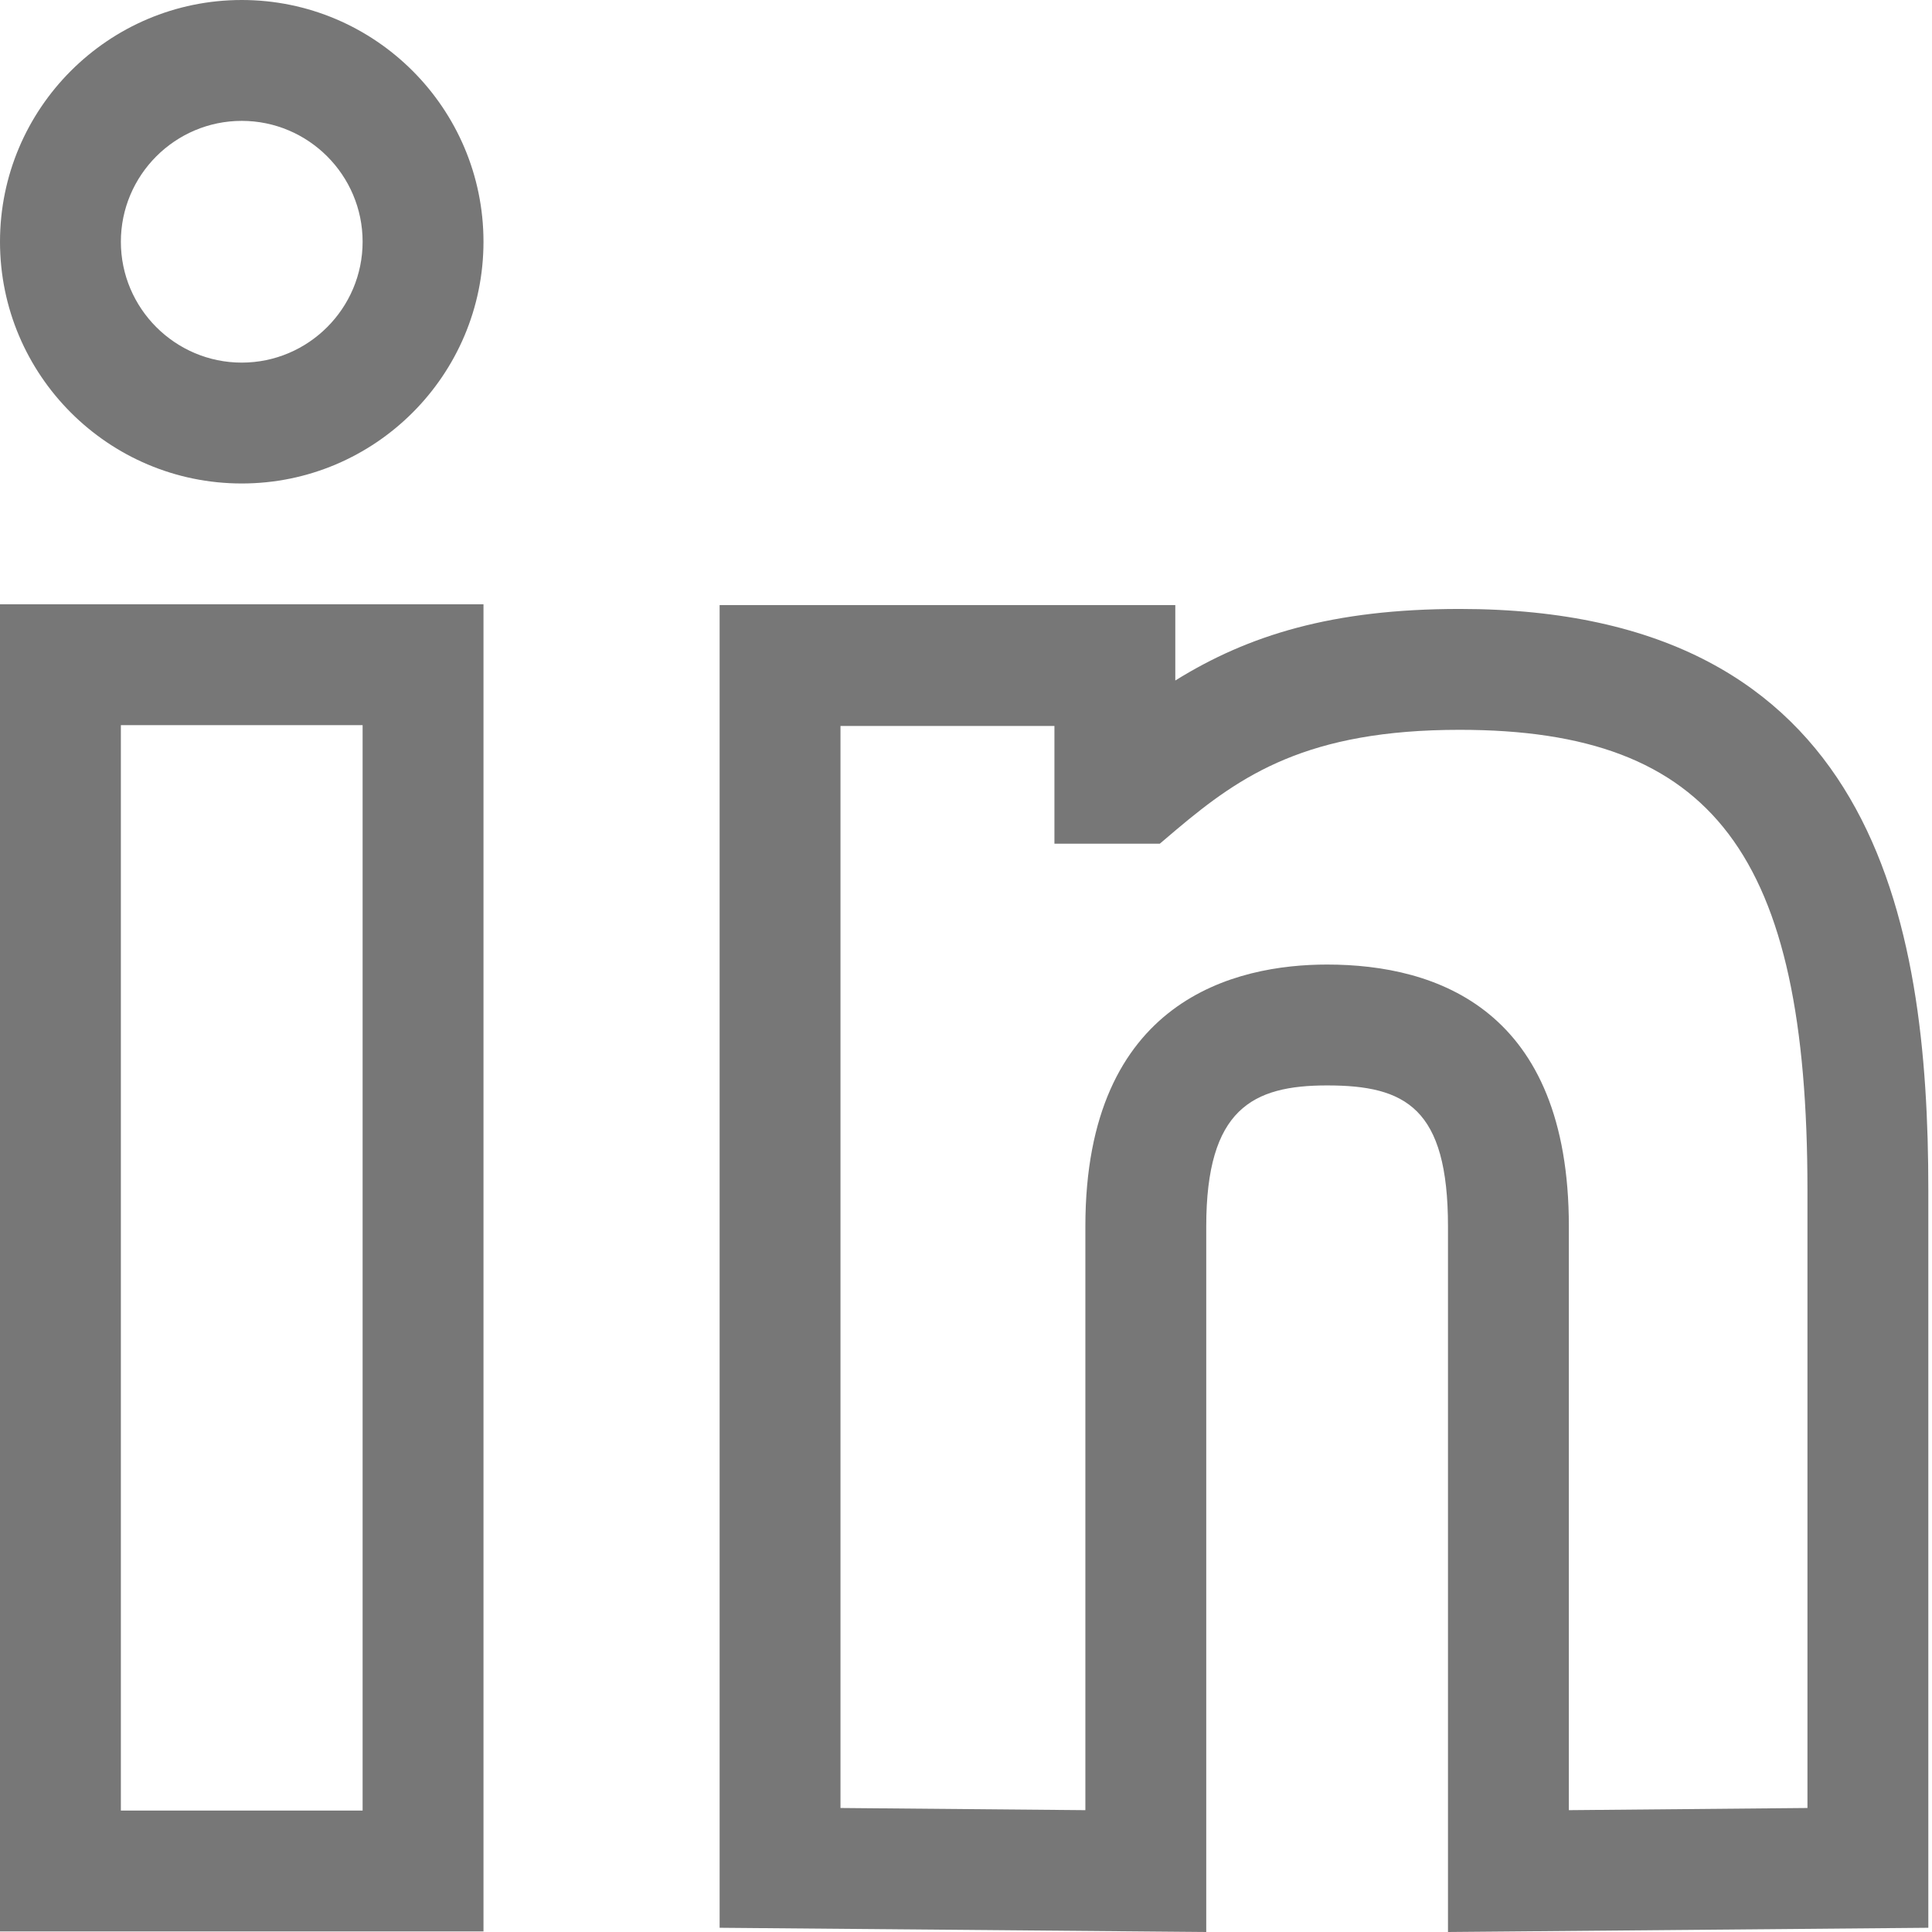
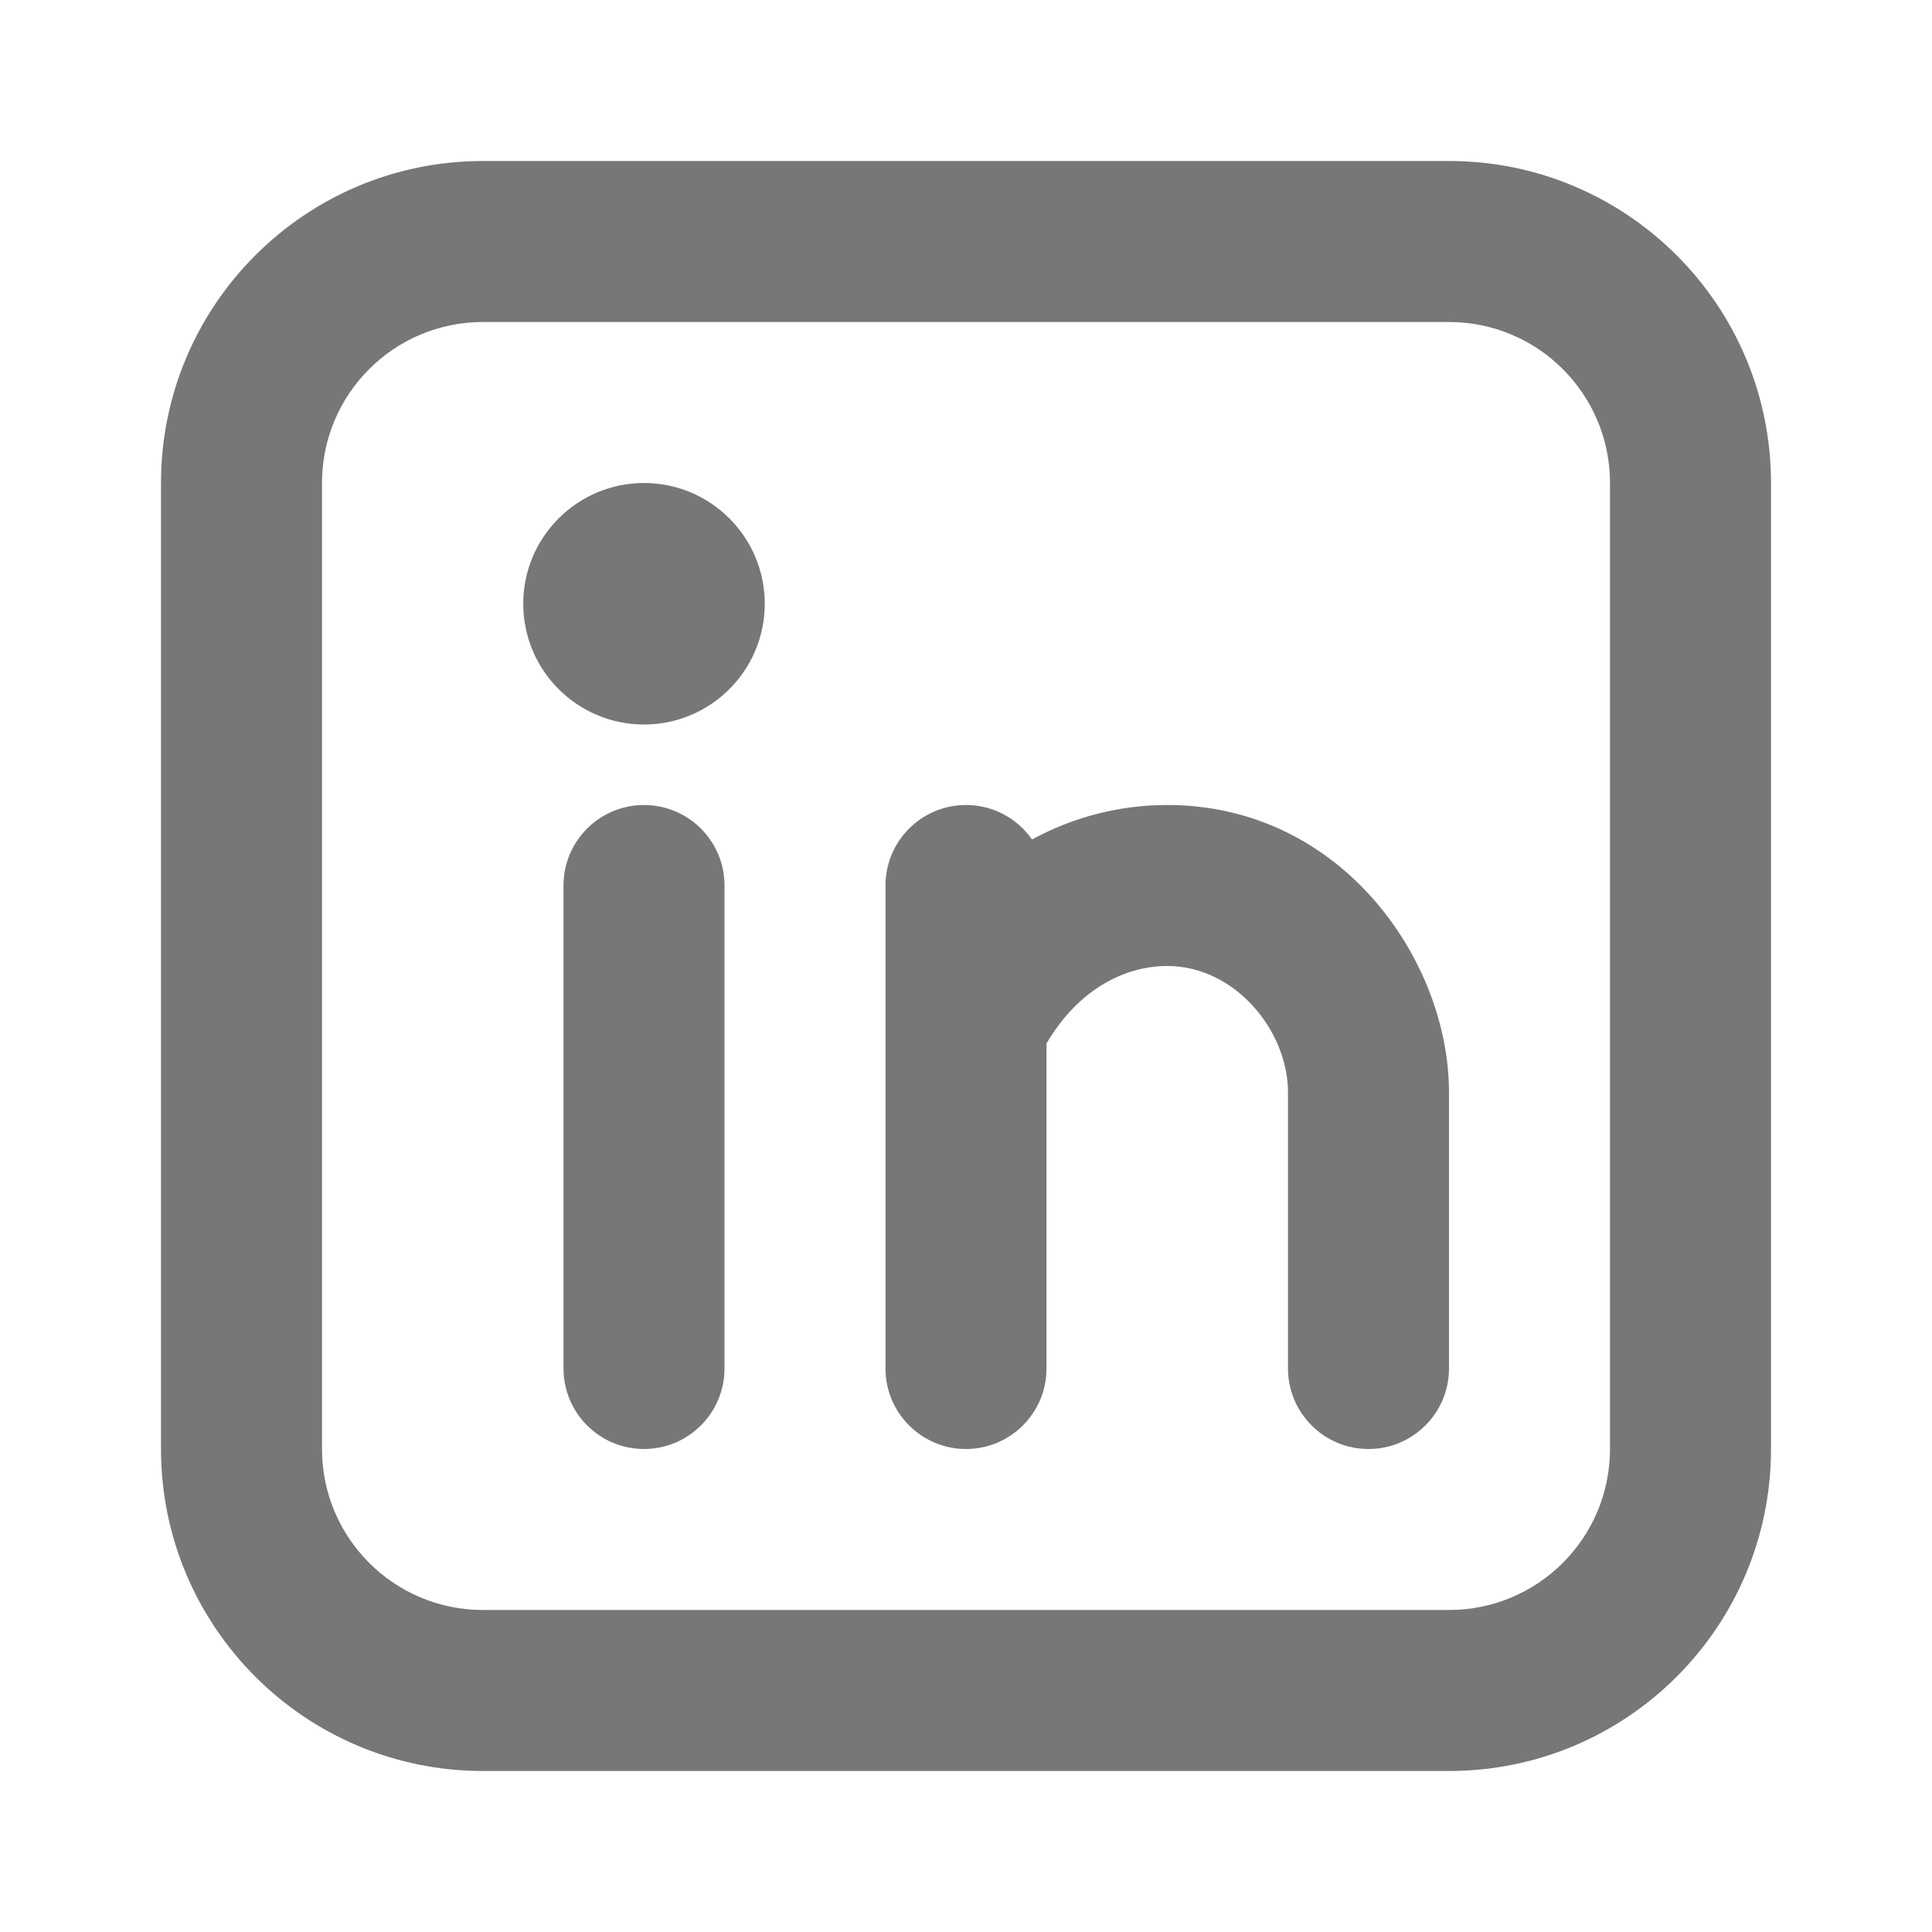
- <svg xmlns="http://www.w3.org/2000/svg" fill="#777" width="800px" height="800px" viewBox="0 0 1920 1920">
-   <path d="M1168 601.321v74.955c72.312-44.925 155.796-71.11 282.643-71.11 412.852 0 465.705 308.588 465.705 577.417v733.213L1438.991 1920v-701.261c0-117.718-42.162-140.06-120.12-140.06-74.114 0-120.12 23.423-120.12 140.06V1920l-483.604-4.204V601.32H1168Zm-687.52-.792v1318.918H0V600.53h480.48Zm-120.12 120.12H120.12v1078.678h240.24V720.65Zm687.52.792H835.267v1075.316l243.364 2.162v-580.18c0-226.427 150.51-260.18 240.24-260.18 109.55 0 240.24 45.165 240.24 260.18v580.18l237.117-2.162v-614.174c0-333.334-93.573-457.298-345.585-457.298-151.472 0-217.057 44.925-281.322 98.98l-16.696 14.173H1047.88V721.441ZM240.24 0c132.493 0 240.24 107.748 240.24 240.24 0 132.493-107.747 240.24-240.24 240.24C107.748 480.48 0 372.733 0 240.24 0 107.748 107.748 0 240.24 0Zm0 120.12c-66.186 0-120.12 53.934-120.12 120.12s53.934 120.12 120.12 120.12 120.12-53.934 120.12-120.12-53.934-120.12-120.12-120.12Z" fill-rule="evenodd" />
+ <svg xmlns="http://www.w3.org/2000/svg" width="800px" height="800px" viewBox="0 0 24 24" fill="none">
+   <path fill-rule="evenodd" clip-rule="evenodd" d="M6 2C3.791 2 2 3.791 2 6V18C2 20.209 3.791 22 6 22H18C20.209 22 22 20.209 22 18V6C22 3.791 20.209 2 18 2H6ZM4 6C4 4.895 4.895 4 6 4H18C19.105 4 20 4.895 20 6V18C20 19.105 19.105 20 18 20H6C4.895 20 4 19.105 4 18V6ZM9 11C9 10.448 8.552 10 8 10C7.448 10 7 10.448 7 11V17C7 17.552 7.448 18 8 18C8.552 18 9 17.552 9 17V11ZM9.5 7.5C9.5 8.328 8.828 9 8 9C7.172 9 6.5 8.328 6.5 7.5C6.5 6.672 7.172 6 8 6C8.828 6 9.5 6.672 9.5 7.5ZM12 10C12.339 10 12.639 10.169 12.82 10.428C13.333 10.15 13.904 10 14.5 10C16.659 10 18 11.926 18 13.571V13.579V13.586V13.594V13.602V13.609V13.617V13.625V13.632V13.64V13.648V13.655V13.663V13.671V13.679V13.687V13.694V13.702V13.71V13.718V13.726V13.734V13.742V13.75V13.758V13.765V13.774V13.781V13.79V13.798V13.806V13.814V13.822V13.83V13.838V13.846V13.854V13.863V13.871V13.879V13.887V13.895V13.903V13.912V13.92V13.928V13.937V13.945V13.953V13.961V13.97V13.978V13.987V13.995V14.003V14.012V14.02V14.029V14.037V14.046V14.054V14.062V14.071V14.079V14.088V14.096V14.105V14.114V14.122V14.131V14.139V14.148V14.156V14.165V14.174V14.182V14.191V14.2V14.208V14.217V14.225V14.234V14.243V14.252V14.26V14.269V14.278V14.286V14.295V14.304V14.313V14.321V14.33V14.339V14.348V14.357V14.365V14.374V14.383V14.392V14.4V14.409V14.418V14.427V14.436V14.445V14.454V14.462V14.471V14.48V14.489V14.498V14.507V14.516V14.525V14.534V14.542V14.551V14.56V14.569V14.578V14.587V14.596V14.605V14.614V14.623V14.632V14.641V14.65V14.659V14.667V14.676V14.685V14.694V14.703V14.712V14.721V14.73V14.739V14.748V14.757V14.766V14.775V14.784V14.793V14.802V14.811V14.82V14.829V14.838V14.847V14.856V14.865V14.874V14.883V14.892V14.9V14.909V14.918V14.927V14.936V14.945V14.954V14.963V14.972V14.981V14.99V14.999V15.008V15.017V15.026V15.035V15.044V15.053V15.062V15.07V15.079V15.088V15.097V15.106V15.115V15.124V15.133V15.142V15.15V15.159V15.168V15.177V15.186V15.195V15.204V15.212V15.221V15.23V15.239V15.248V15.257V15.265V15.274V15.283V15.292V15.3V15.309V15.318V15.327V15.335V15.344V15.353V15.362V15.37V15.379V15.388V15.396V15.405V15.414V15.422V15.431V15.44V15.448V15.457V15.466V15.474V15.483V15.491V15.5V15.508V15.517V15.525V15.534V15.543V15.551V15.56V15.568V15.576V15.585V15.593V15.602V15.61V15.619V15.627V15.636V15.644V15.652V15.661V15.669V15.677V15.685V15.694V15.702V15.71V15.719V15.727V15.735V15.743V15.752V15.76V15.768V15.776V15.784V15.792V15.8V15.809V15.817V15.825V15.833V15.841V15.849V15.857V15.865V15.873V15.881V15.889V15.896V15.904V15.912V15.92V15.928V15.936V15.944V15.951V15.959V15.967V15.975V15.982V15.99V15.998V16.006V16.013V16.021V16.028V16.036V16.044V16.051V16.059V16.066V16.074V16.081V16.089V16.096V16.103V16.111V16.118V16.125V16.133V16.14V16.148V16.155V16.162V16.169V16.176V16.184V16.191V16.198V16.205V16.212V16.219V16.226V16.233V16.24V16.247V16.254V16.261V16.268V16.275V16.282V16.289V16.295V16.302V16.309V16.316V16.322V16.329V16.336V16.343V16.349V16.356V16.362V16.369V16.375V16.382V16.388V16.395V16.401V16.407V16.414V16.42V16.427V16.433V16.439V16.445V16.451V16.458V16.464V16.47V16.476V16.482V16.488V16.494V16.5V16.506V16.512V16.518V16.524V16.529V16.535V16.541V16.547V16.552V16.558V16.564V16.57V16.575V16.581V16.586V16.592V16.597V16.603V16.608V16.613V16.619V16.624V16.629V16.635V16.64V16.645V16.65V16.655V16.66V16.666V16.671V16.676V16.681V16.686V16.69V16.695V16.7V16.705V16.71V16.714V16.719V16.724V16.728V16.733V16.738V16.742V16.747V16.751V16.756V16.76V16.764V16.769V16.773V16.777V16.781V16.785V16.79V16.794V16.798V16.802V16.806V16.81V16.814V16.818V16.822V16.825V16.829V16.833V16.837V16.84V16.844V16.847V16.851V16.855V16.858V16.861V16.865V16.868V16.872V16.875V16.878V16.881V16.884V16.887V16.891V16.894V16.897V16.9V16.902V16.905V16.908V16.911V16.914V16.916V16.919V16.922V16.924V16.927V16.93V16.932V16.934V16.937V16.939V16.942V16.944V16.946V16.948V16.95V16.952V16.954V16.956V16.958V16.96V16.962V16.964V16.966V16.968V16.969V16.971V16.973V16.974V16.976V16.977V16.979V16.98V16.981V16.983V16.984V16.985V16.986V16.987V16.988V16.989V16.99V16.991V16.992V16.993V16.994V16.995V16.995V16.996V16.997V16.997V16.998V16.998V16.998V16.999V16.999V16.999V17V17V17V17C18 17 18 17 18 17C18 17.552 17.552 18 17 18C16.448 18 16 17.552 16 17C16 17 16 17 16 17V17V17V17V16.999V16.999V16.999V16.998V16.998V16.998V16.997V16.997V16.996V16.995V16.995V16.994V16.993V16.992V16.991V16.99V16.989V16.988V16.987V16.986V16.985V16.984V16.983V16.981V16.98V16.979V16.977V16.976V16.974V16.973V16.971V16.969V16.968V16.966V16.964V16.962V16.96V16.958V16.956V16.954V16.952V16.95V16.948V16.946V16.944V16.942V16.939V16.937V16.934V16.932V16.93V16.927V16.924V16.922V16.919V16.916V16.914V16.911V16.908V16.905V16.902V16.9V16.897V16.894V16.891V16.887V16.884V16.881V16.878V16.875V16.872V16.868V16.865V16.861V16.858V16.855V16.851V16.847V16.844V16.84V16.837V16.833V16.829V16.825V16.822V16.818V16.814V16.81V16.806V16.802V16.798V16.794V16.79V16.785V16.781V16.777V16.773V16.769V16.764V16.76V16.756V16.751V16.747V16.742V16.738V16.733V16.728V16.724V16.719V16.714V16.71V16.705V16.7V16.695V16.69V16.686V16.681V16.676V16.671V16.666V16.66V16.655V16.65V16.645V16.64V16.635V16.629V16.624V16.619V16.613V16.608V16.603V16.597V16.592V16.586V16.581V16.575V16.57V16.564V16.558V16.552V16.547V16.541V16.535V16.529V16.524V16.518V16.512V16.506V16.5V16.494V16.488V16.482V16.476V16.47V16.464V16.458V16.451V16.445V16.439V16.433V16.427V16.42V16.414V16.407V16.401V16.395V16.388V16.382V16.375V16.369V16.362V16.356V16.349V16.343V16.336V16.329V16.322V16.316V16.309V16.302V16.295V16.289V16.282V16.275V16.268V16.261V16.254V16.247V16.24V16.233V16.226V16.219V16.212V16.205V16.198V16.191V16.184V16.176V16.169V16.162V16.155V16.148V16.14V16.133V16.125V16.118V16.111V16.103V16.096V16.089V16.081V16.074V16.066V16.059V16.051V16.044V16.036V16.028V16.021V16.013V16.006V15.998V15.99V15.982V15.975V15.967V15.959V15.951V15.944V15.936V15.928V15.92V15.912V15.904V15.896V15.889V15.881V15.873V15.865V15.857V15.849V15.841V15.833V15.825V15.817V15.809V15.8V15.792V15.784V15.776V15.768V15.76V15.752V15.743V15.735V15.727V15.719V15.71V15.702V15.694V15.685V15.677V15.669V15.661V15.652V15.644V15.636V15.627V15.619V15.61V15.602V15.593V15.585V15.576V15.568V15.56V15.551V15.543V15.534V15.525V15.517V15.508V15.5V15.491V15.483V15.474V15.466V15.457V15.448V15.44V15.431V15.422V15.414V15.405V15.396V15.388V15.379V15.37V15.362V15.353V15.344V15.335V15.327V15.318V15.309V15.3V15.292V15.283V15.274V15.265V15.257V15.248V15.239V15.23V15.221V15.212V15.204V15.195V15.186V15.177V15.168V15.159V15.15V15.142V15.133V15.124V15.115V15.106V15.097V15.088V15.079V15.07V15.062V15.053V15.044V15.035V15.026V15.017V15.008V14.999V14.99V14.981V14.972V14.963V14.954V14.945V14.936V14.927V14.918V14.909V14.9V14.892V14.883V14.874V14.865V14.856V14.847V14.838V14.829V14.82V14.811V14.802V14.793V14.784V14.775V14.766V14.757V14.748V14.739V14.73V14.721V14.712V14.703V14.694V14.685V14.676V14.667V14.659V14.65V14.641V14.632V14.623V14.614V14.605V14.596V14.587V14.578V14.569V14.56V14.551V14.542V14.534V14.525V14.516V14.507V14.498V14.489V14.48V14.471V14.462V14.454V14.445V14.436V14.427V14.418V14.409V14.4V14.392V14.383V14.374V14.365V14.357V14.348V14.339V14.33V14.321V14.313V14.304V14.295V14.286V14.278V14.269V14.26V14.252V14.243V14.234V14.225V14.217V14.208V14.2V14.191V14.182V14.174V14.165V14.156V14.148V14.139V14.131V14.122V14.114V14.105V14.096V14.088V14.079V14.071V14.062V14.054V14.046V14.037V14.029V14.02V14.012V14.003V13.995V13.987V13.978V13.97V13.961V13.953V13.945V13.937V13.928V13.92V13.912V13.903V13.895V13.887V13.879V13.871V13.863V13.854V13.846V13.838V13.83V13.822V13.814V13.806V13.798V13.79V13.781V13.774V13.765V13.758V13.75V13.742V13.734V13.726V13.718V13.71V13.702V13.694V13.687V13.679V13.671V13.663V13.655V13.648V13.64V13.632V13.625V13.617V13.609V13.602V13.594V13.586V13.579V13.571C16 12.803 15.341 12 14.5 12C13.976 12 13.397 12.285 13 12.963V12.966V12.976V12.986V12.997V13.007V13.017V13.028V13.038V13.049V13.059V13.069V13.08V13.091V13.101V13.111V13.122V13.133V13.143V13.154V13.164V13.175V13.185V13.196V13.207V13.217V13.228V13.239V13.25V13.26V13.271V13.282V13.293V13.303V13.314V13.325V13.336V13.346V13.357V13.368V13.379V13.39V13.401V13.412V13.422V13.433V13.444V13.455V13.466V13.477V13.488V13.499V13.51V13.521V13.532V13.543V13.554V13.565V13.576V13.587V13.598V13.609V13.62V13.631V13.642V13.653V13.665V13.676V13.687V13.698V13.709V13.72V13.731V13.742V13.754V13.765V13.776V13.787V13.798V13.809V13.821V13.832V13.843V13.854V13.865V13.877V13.888V13.899V13.91V13.921V13.933V13.944V13.955V13.966V13.977V13.989V14V14.011V14.023V14.034V14.045V14.056V14.068V14.079V14.09V14.101V14.113V14.124V14.135V14.146V14.158V14.169V14.18V14.191V14.203V14.214V14.225V14.236V14.248V14.259V14.27V14.281V14.293V14.304V14.315V14.326V14.338V14.349V14.36V14.371V14.383V14.394V14.405V14.416V14.428V14.439V14.45V14.461V14.472V14.483V14.495V14.506V14.517V14.528V14.54V14.551V14.562V14.573V14.584V14.595V14.606V14.618V14.629V14.64V14.651V14.662V14.673V14.684V14.695V14.706V14.717V14.729V14.74V14.751V14.762V14.773V14.784V14.795V14.806V14.817V14.828V14.839V14.85V14.861V14.872V14.883V14.894V14.905V14.915V14.926V14.937V14.948V14.959V14.97V14.981V14.992V15.002V15.013V15.024V15.035V15.046V15.056V15.067V15.078V15.088V15.099V15.11V15.12V15.131V15.142V15.152V15.163V15.174V15.184V15.195V15.206V15.216V15.227V15.237V15.248V15.258V15.269V15.279V15.29V15.3V15.31V15.321V15.331V15.341V15.352V15.362V15.373V15.383V15.393V15.403V15.414V15.424V15.434V15.444V15.454V15.464V15.475V15.485V15.495V15.505V15.515V15.525V15.535V15.545V15.555V15.565V15.575V15.585V15.595V15.605V15.614V15.624V15.634V15.644V15.654V15.663V15.673V15.683V15.693V15.702V15.712V15.721V15.731V15.741V15.75V15.76V15.769V15.779V15.788V15.797V15.807V15.816V15.826V15.835V15.844V15.853V15.863V15.872V15.881V15.89V15.899V15.909V15.918V15.927V15.936V15.945V15.954V15.963V15.972V15.981V15.989V15.998V16.007V16.016V16.025V16.033V16.042V16.051V16.059V16.068V16.077V16.085V16.094V16.102V16.111V16.119V16.128V16.136V16.144V16.153V16.161V16.169V16.178V16.186V16.194V16.202V16.21V16.218V16.226V16.234V16.242V16.25V16.258V16.266V16.274V16.282V16.29V16.297V16.305V16.313V16.32V16.328V16.336V16.343V16.351V16.358V16.366V16.373V16.38V16.388V16.395V16.402V16.41V16.417V16.424V16.431V16.438V16.445V16.452V16.459V16.466V16.473V16.48V16.487V16.494V16.5V16.507V16.514V16.52V16.527V16.534V16.54V16.547V16.553V16.559V16.566V16.572V16.578V16.585V16.591V16.597V16.603V16.609V16.615V16.621V16.627V16.633V16.639V16.645V16.651V16.657V16.662V16.668V16.674V16.679V16.685V16.69V16.696V16.701V16.706V16.712V16.717V16.722V16.727V16.733V16.738V16.743V16.748V16.753V16.758V16.763V16.768V16.772V16.777V16.782V16.787V16.791V16.796V16.8V16.805V16.809V16.814V16.818V16.822V16.826V16.831V16.835V16.839V16.843V16.847V16.851V16.855V16.859V16.863V16.866V16.87V16.874V16.877V16.881V16.884V16.888V16.891V16.895V16.898V16.901V16.905V16.908V16.911V16.914V16.917V16.92V16.923V16.926V16.929V16.931V16.934V16.937V16.939V16.942V16.944V16.947V16.949V16.952V16.954V16.956V16.958V16.96V16.962V16.965V16.966V16.968V16.97V16.972V16.974V16.976V16.977V16.979V16.98V16.982V16.983V16.985V16.986V16.987V16.988V16.989V16.991V16.991V16.992V16.993V16.994V16.995V16.996V16.996V16.997V16.998V16.998V16.998V16.999V16.999V17V17V17V17V17C13 17.552 12.552 18 12 18C11.448 18 11 17.552 11 17V17V17V17V17V16.999V16.999V16.998V16.998V16.998V16.997V16.996V16.996V16.995V16.994V16.993V16.992V16.991V16.991V16.989V16.988V16.987V16.986V16.985V16.983V16.982V16.98V16.979V16.977V16.976V16.974V16.972V16.97V16.968V16.966V16.965V16.962V16.96V16.958V16.956V16.954V16.952V16.949V16.947V16.944V16.942V16.939V16.937V16.934V16.931V16.929V16.926V16.923V16.92V16.917V16.914V16.911V16.908V16.905V16.901V16.898V16.895V16.891V16.888V16.884V16.881V16.877V16.874V16.87V16.866V16.863V16.859V16.855V16.851V16.847V16.843V16.839V16.835V16.831V16.826V16.822V16.818V16.814V16.809V16.805V16.8V16.796V16.791V16.787V16.782V16.777V16.772V16.768V16.763V16.758V16.753V16.748V16.743V16.738V16.733V16.727V16.722V16.717V16.712V16.706V16.701V16.696V16.69V16.685V16.679V16.674V16.668V16.662V16.657V16.651V16.645V16.639V16.633V16.627V16.621V16.615V16.609V16.603V16.597V16.591V16.585V16.578V16.572V16.566V16.559V16.553V16.547V16.54V16.534V16.527V16.52V16.514V16.507V16.5V16.494V16.487V16.48V16.473V16.466V16.459V16.452V16.445V16.438V16.431V16.424V16.417V16.41V16.402V16.395V16.388V16.38V16.373V16.366V16.358V16.351V16.343V16.336V16.328V16.32V16.313V16.305V16.297V16.29V16.282V16.274V16.266V16.258V16.25V16.242V16.234V16.226V16.218V16.21V16.202V16.194V16.186V16.178V16.169V16.161V16.153V16.144V16.136V16.128V16.119V16.111V16.102V16.094V16.085V16.077V16.068V16.059V16.051V16.042V16.033V16.025V16.016V16.007V15.998V15.989V15.981V15.972V15.963V15.954V15.945V15.936V15.927V15.918V15.909V15.899V15.89V15.881V15.872V15.863V15.853V15.844V15.835V15.826V15.816V15.807V15.797V15.788V15.779V15.769V15.76V15.75V15.741V15.731V15.721V15.712V15.702V15.693V15.683V15.673V15.663V15.654V15.644V15.634V15.624V15.614V15.605V15.595V15.585V15.575V15.565V15.555V15.545V15.535V15.525V15.515V15.505V15.495V15.485V15.475V15.464V15.454V15.444V15.434V15.424V15.414V15.403V15.393V15.383V15.373V15.362V15.352V15.341V15.331V15.321V15.31V15.3V15.29V15.279V15.269V15.258V15.248V15.237V15.227V15.216V15.206V15.195V15.184V15.174V15.163V15.152V15.142V15.131V15.12V15.11V15.099V15.088V15.078V15.067V15.056V15.046V15.035V15.024V15.013V15.002V14.992V14.981V14.97V14.959V14.948V14.937V14.926V14.915V14.905V14.894V14.883V14.872V14.861V14.85V14.839V14.828V14.817V14.806V14.795V14.784V14.773V14.762V14.751V14.74V14.729V14.717V14.706V14.695V14.684V14.673V14.662V14.651V14.64V14.629V14.618V14.606V14.595V14.584V14.573V14.562V14.551V14.54V14.528V14.517V14.506V14.495V14.483V14.472V14.461V14.45V14.439V14.428V14.416V14.405V14.394V14.383V14.371V14.36V14.349V14.338V14.326V14.315V14.304V14.293V14.281V14.27V14.259V14.248V14.236V14.225V14.214V14.203V14.191V14.18V14.169V14.158V14.146V14.135V14.124V14.113V14.101V14.09V14.079V14.068V14.056V14.045V14.034V14.023V14.011V14V13.989V13.977V13.966V13.955V13.944V13.933V13.921V13.91V13.899V13.888V13.877V13.865V13.854V13.843V13.832V13.821V13.809V13.798V13.787V13.776V13.765V13.754V13.742V13.731V13.72V13.709V13.698V13.687V13.676V13.665V13.653V13.642V13.631V13.62V13.609V13.598V13.587V13.576V13.565V13.554V13.543V13.532V13.521V13.51V13.499V13.488V13.477V13.466V13.455V13.444V13.433V13.422V13.412V13.401V13.39V13.379V13.368V13.357V13.346V13.336V13.325V13.314V13.303V13.293V13.282V13.271V13.26V13.25V13.239V13.228V13.217V13.207V13.196V13.185V13.175V13.164V13.154V13.143V13.133V13.122V13.111V13.101V13.091V13.08V13.069V13.059V13.049V13.038V13.028V13.017V13.007V12.997V12.986V12.976V12.966V12.956V12.945V12.935V12.925V12.915V12.904V12.894V12.884V12.874V12.864V12.854V12.844V12.834V12.823V12.813V12.803V12.793V12.783V12.774V12.764V12.754V12.744V12.734V12.724V12.714V12.71V12.706V12.703V12.698V12.695V12.691V12.687V12.683V12.679V12.675V12.671V12.667V12.663V12.659V12.655V12.65V12.646V12.642V12.638V12.634V12.63V12.626V12.622V12.618V12.614V12.61V12.605V12.601V12.597V12.593V12.589V12.585V12.581V12.576V12.572V12.568V12.564V12.56V12.555V12.551V12.547V12.543V12.539V12.534V12.53V12.526V12.521V12.517V12.513V12.509V12.505V12.5V12.496V12.492V12.487V12.483V12.479V12.474V12.47V12.466V12.461V12.457V12.453V12.448V12.444V12.44V12.435V12.431V12.427V12.422V12.418V12.414V12.409V12.405V12.4V12.396V12.392V12.387V12.383V12.378V12.374V12.37V12.365V12.361V12.356V12.352V12.348V12.343V12.339V12.334V12.33V12.325V12.321V12.316V12.312V12.307V12.303V12.299V12.294V12.29V12.285V12.281V12.276V12.272V12.267V12.263V12.258V12.254V12.249V12.245V12.24V12.236V12.231V12.227V12.223V12.218V12.213V12.209V12.204V12.2V12.195V12.191V12.187V12.182V12.178V12.173V12.168V12.164V12.159V12.155V12.15V12.146V12.142V12.137V12.133V12.128V12.123V12.119V12.114V12.11V12.105V12.101V12.096V12.092V12.087V12.083V12.078V12.074V12.069V12.065V12.06V12.056V12.052V12.047V12.043V12.038V12.034V12.029V12.024V12.02V12.015V12.011V12.007V12.002V11.998V11.993V11.989V11.984V11.98V11.975V11.971V11.966V11.962V11.957V11.953V11.948V11.944V11.94V11.935V11.931V11.926V11.922V11.917V11.913V11.909V11.904V11.9V11.895V11.891V11.886V11.882V11.878V11.873V11.869V11.864V11.86V11.856V11.851V11.847V11.843V11.838V11.834V11.829V11.825V11.821V11.816V11.812V11.808V11.803V11.799V11.795V11.79V11.786V11.782V11.777V11.773V11.769V11.765V11.76V11.756V11.752V11.748V11.743V11.739V11.735V11.73V11.726V11.722V11.718V11.714V11.709V11.705V11.701V11.697V11.693V11.688V11.684V11.68V11.676V11.672V11.668V11.663V11.659V11.655V11.651V11.647V11.643V11.639V11.635V11.63V11.626V11.622V11.618V11.614V11.61V11.606V11.602V11.598V11.594V11.59V11.586V11.582V11.578V11.574V11.57V11.566V11.562V11.558V11.554V11.55V11.546V11.542V11.539V11.535V11.531V11.527V11.523V11.519V11.515V11.511V11.508V11.504V11.5V11.496V11.492V11.489V11.485V11.481V11.477V11.473V11.47V11.466V11.462V11.459V11.455V11.451V11.448V11.444V11.44V11.437V11.433V11.429V11.426V11.422V11.418V11.415V11.411V11.408V11.404V11.401V11.397V11.394V11.39V11.387V11.383V11.38V11.376V11.373V11.369V11.366V11.363V11.359V11.356V11.352V11.349V11.346V11.342V11.339V11.336V11.332V11.329V11.326V11.322V11.319V11.316V11.313V11.309V11.306V11.303V11.3V11.297V11.294V11.29V11.287V11.284V11.281V11.278V11.275V11.272V11.269V11.266V11.263V11.26V11.257V11.254V11.251V11.248V11.245V11.242V11.239V11.236V11.233V11.23V11.228V11.225V11.222V11.219V11.216V11.214V11.211V11.208V11.205V11.203V11.2V11.197V11.194V11.192V11.189V11.187V11.184V11.181V11.179V11.176V11.174V11.171V11.169V11.166V11.164V11.161V11.159V11.156V11.154V11.152V11.149V11.147V11.144V11.142V11.14V11.137V11.135V11.133V11.131V11.128V11.126V11.124V11.122V11.12V11.117V11.115V11.113V11.111V11.109V11.107V11.105V11.103V11.101V11.099V11.097V11.095V11.093V11.091V11.089V11.087V11.085V11.084V11.082V11.08V11.078V11.076V11.075V11.073V11.071V11.069V11.068V11.066V11.064V11.063V11.061V11.06V11.058V11.056V11.055V11.053V11.052V11.05V11.049V11.048V11.046V11.045V11.043V11.042V11.041V11.039V11.038V11.037V11.036V11.034V11.033V11.032V11.031V11.03V11.029V11.027V11.026V11.025V11.024V11.023V11.022V11.021V11.02V11.019V11.018V11.018V11.017V11.016V11.015V11.014V11.013V11.013V11.012V11.011V11.011V11.01V11.009V11.008V11.008V11.007V11.007V11.006V11.006V11.005V11.005V11.004V11.004V11.003V11.003V11.003V11.002V11.002V11.002V11.001V11.001V11.001V11.001V11.001V11V11V11V11V11V11C11 10.448 11.448 10 12 10Z" fill="#777" />
</svg>
